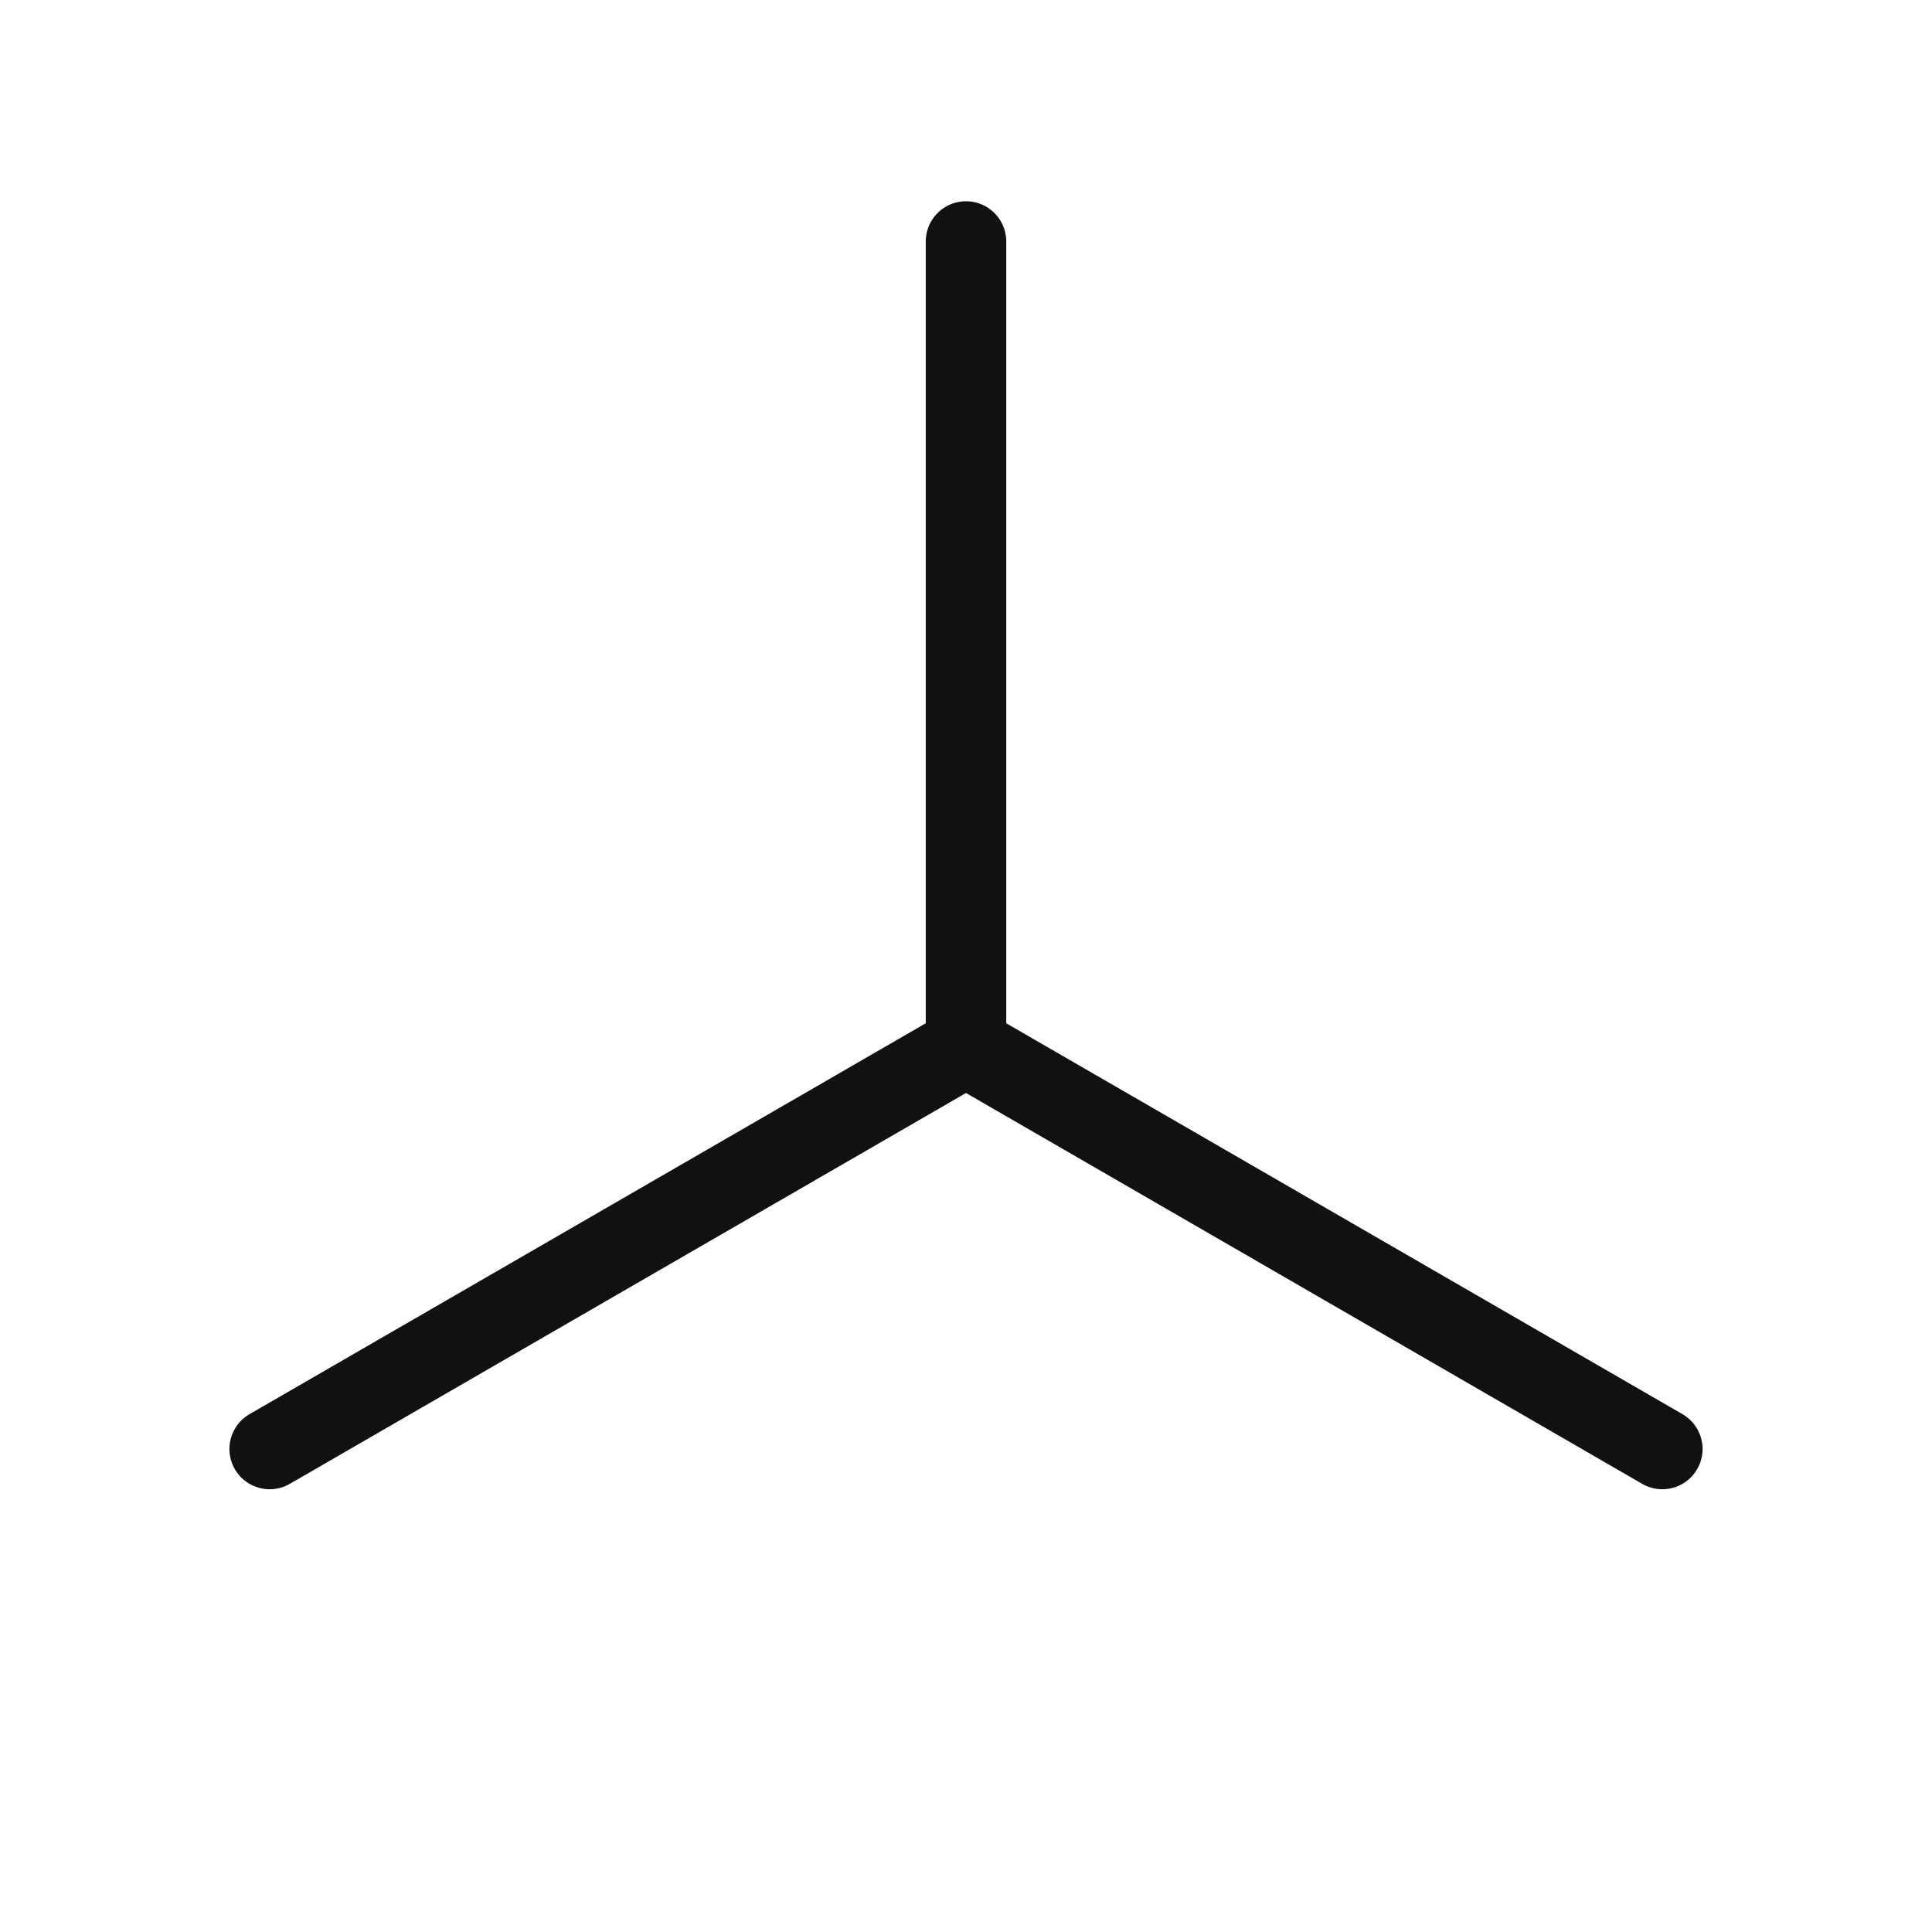
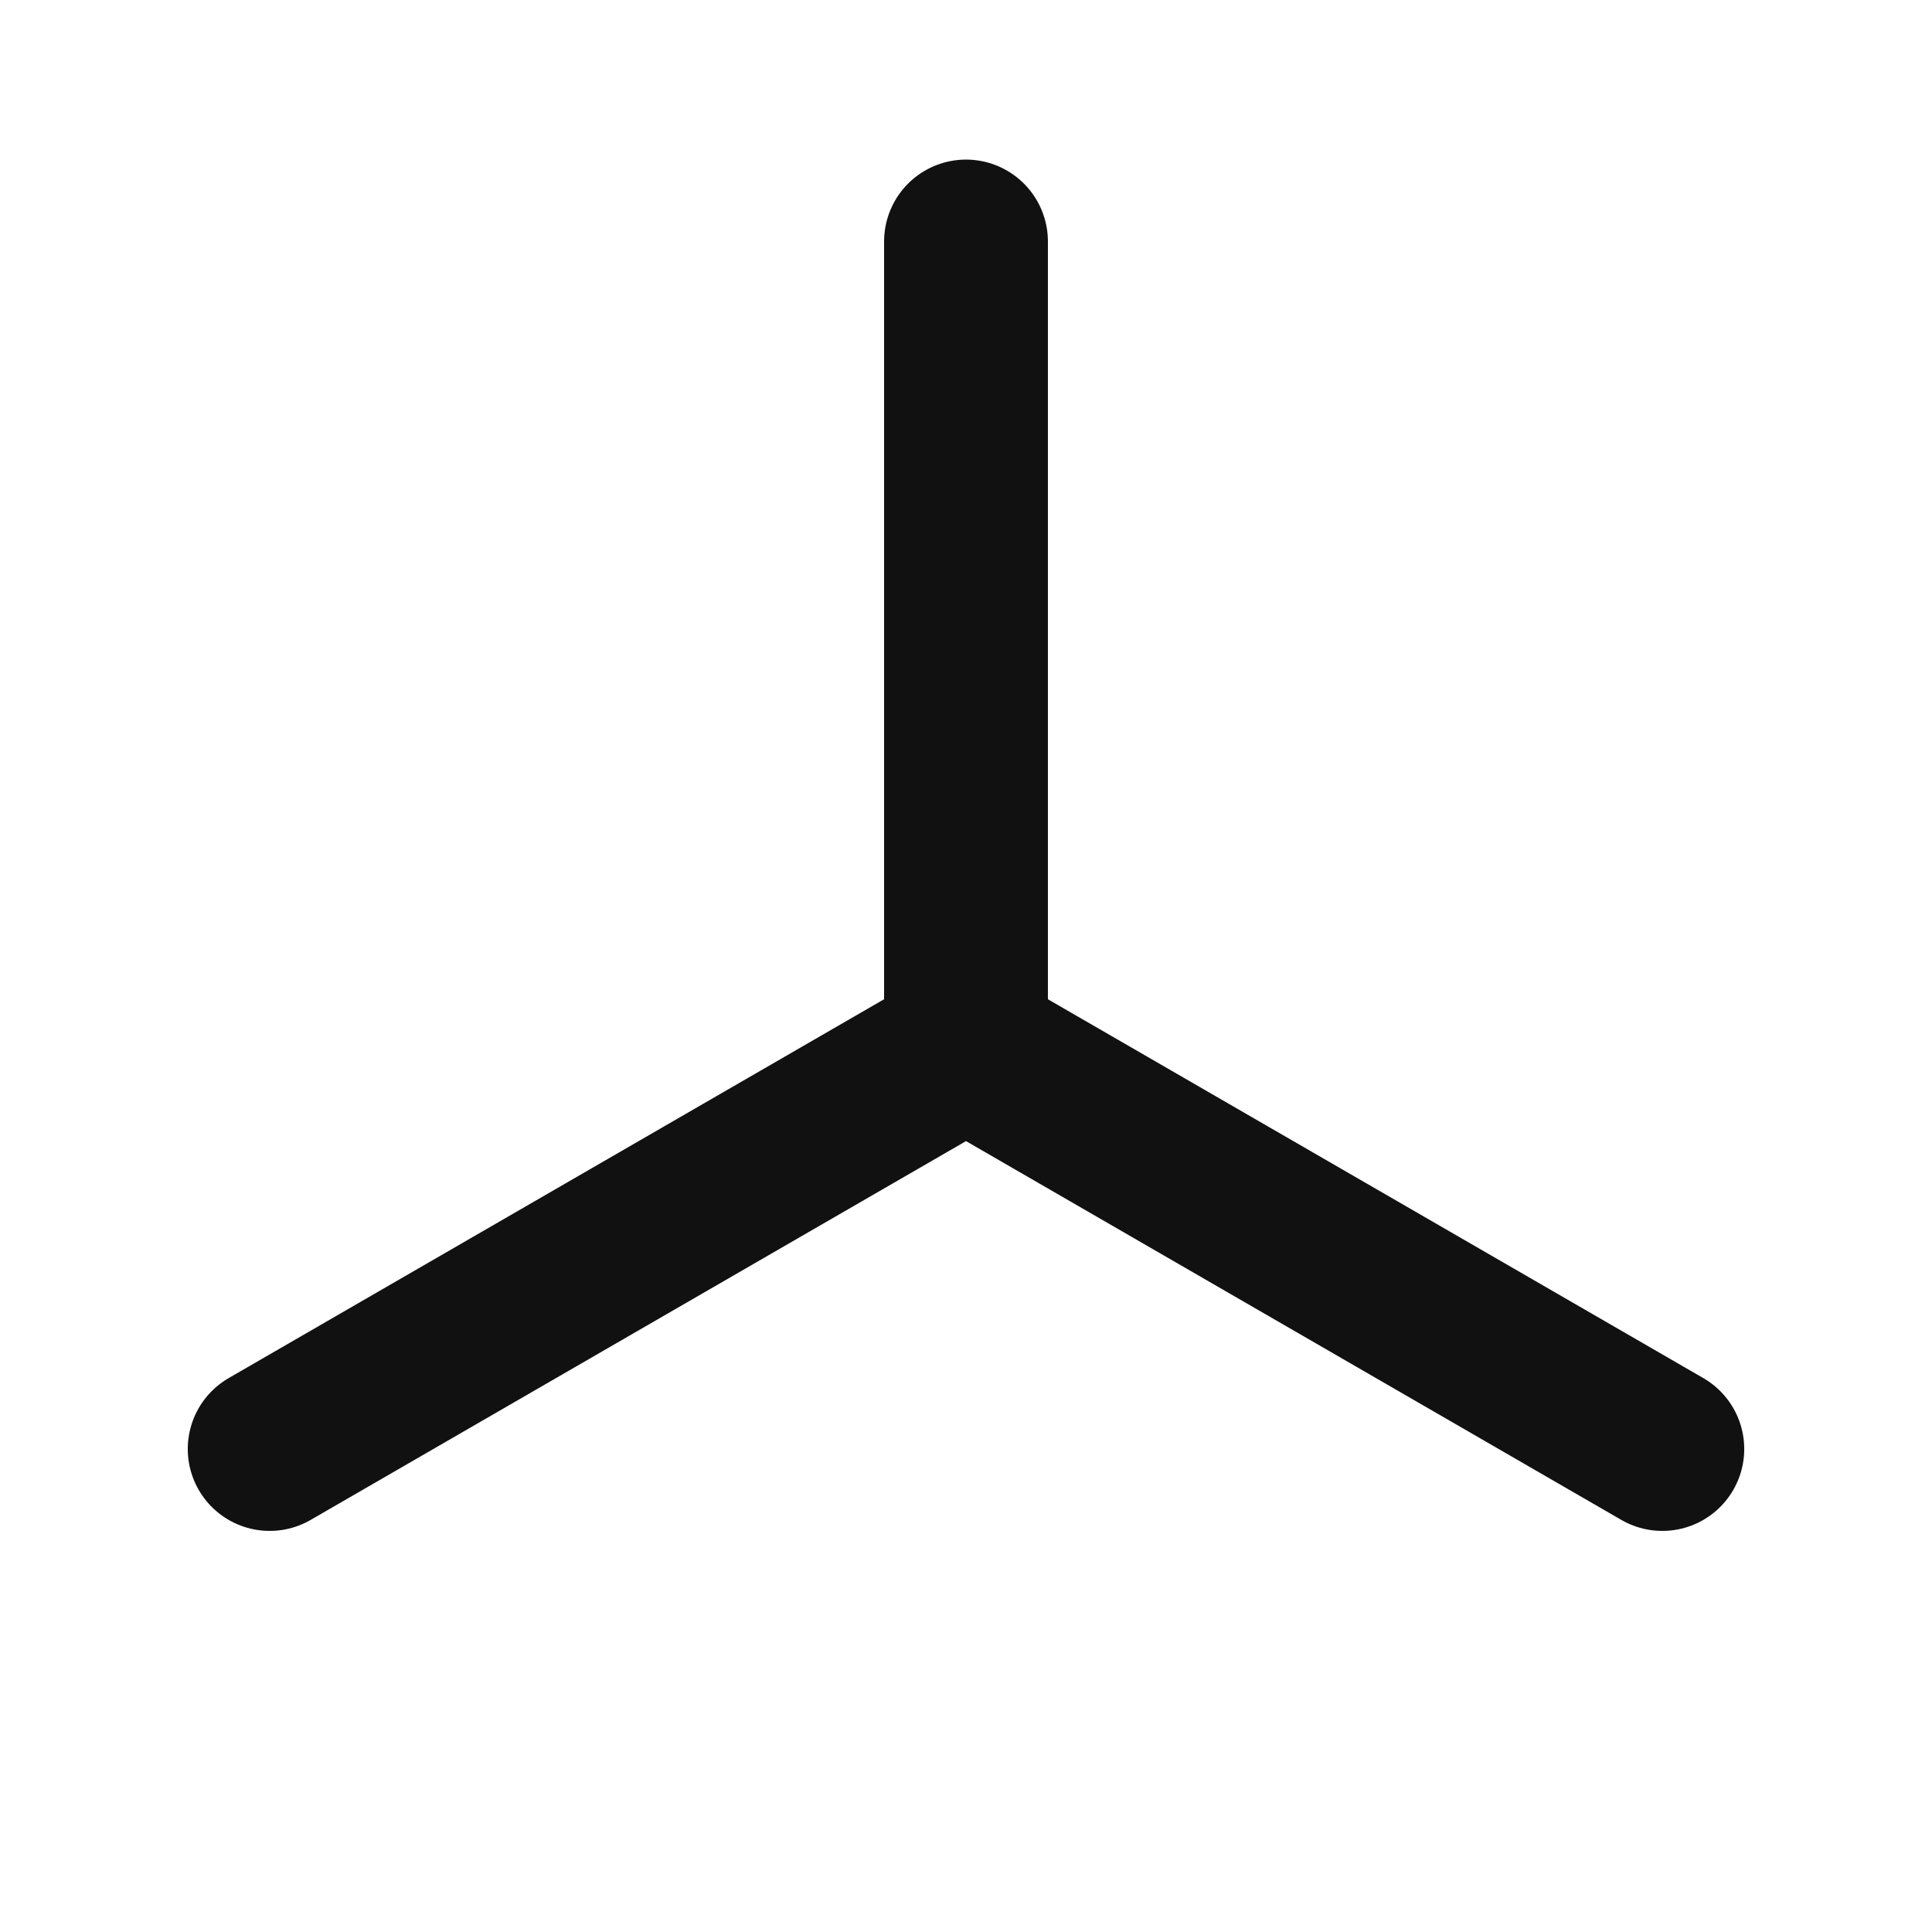
- <svg xmlns="http://www.w3.org/2000/svg" viewBox="0 0 48 48" width="48" height="48" fill="none" stroke="#111111" stroke-width="2" stroke-linecap="round">
+ <svg xmlns="http://www.w3.org/2000/svg" viewBox="0 0 48 48" width="48" height="48" fill="none" stroke="#111111" stroke-width="4.07" stroke-linecap="round">
  <path d="M24 26V6M24 26L6.7 36M24 26L41.3 36" />
</svg>
